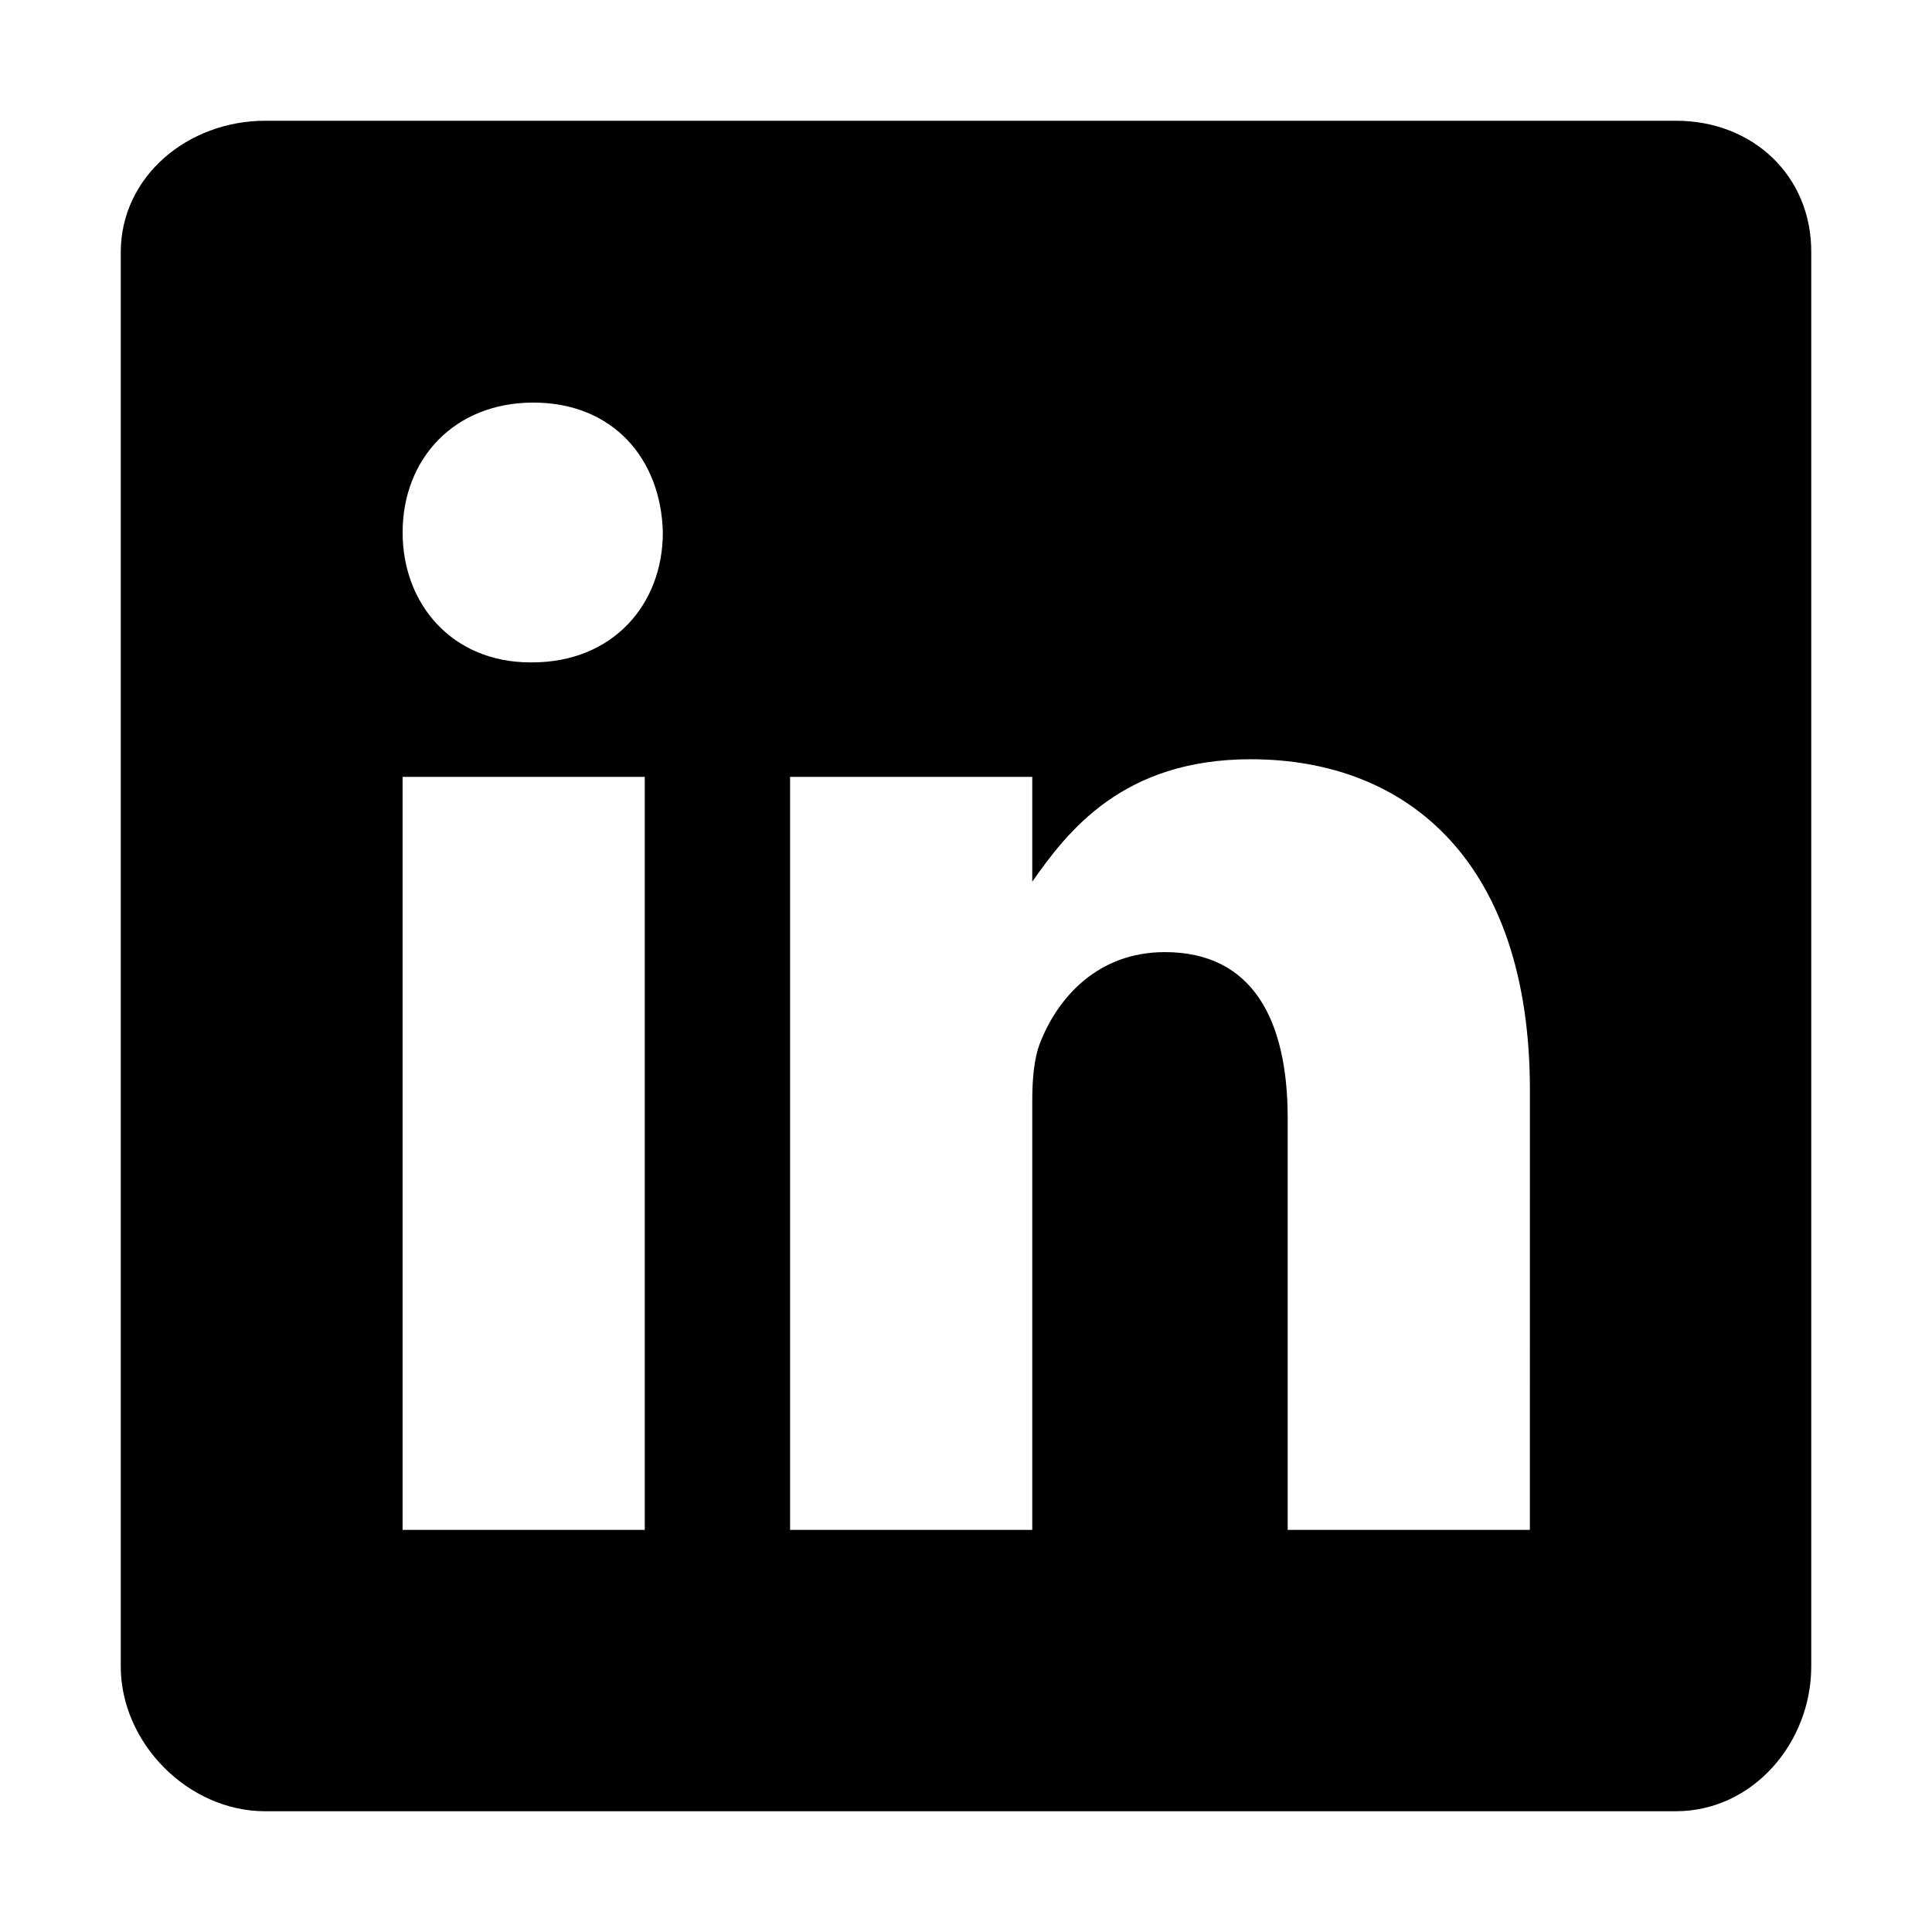
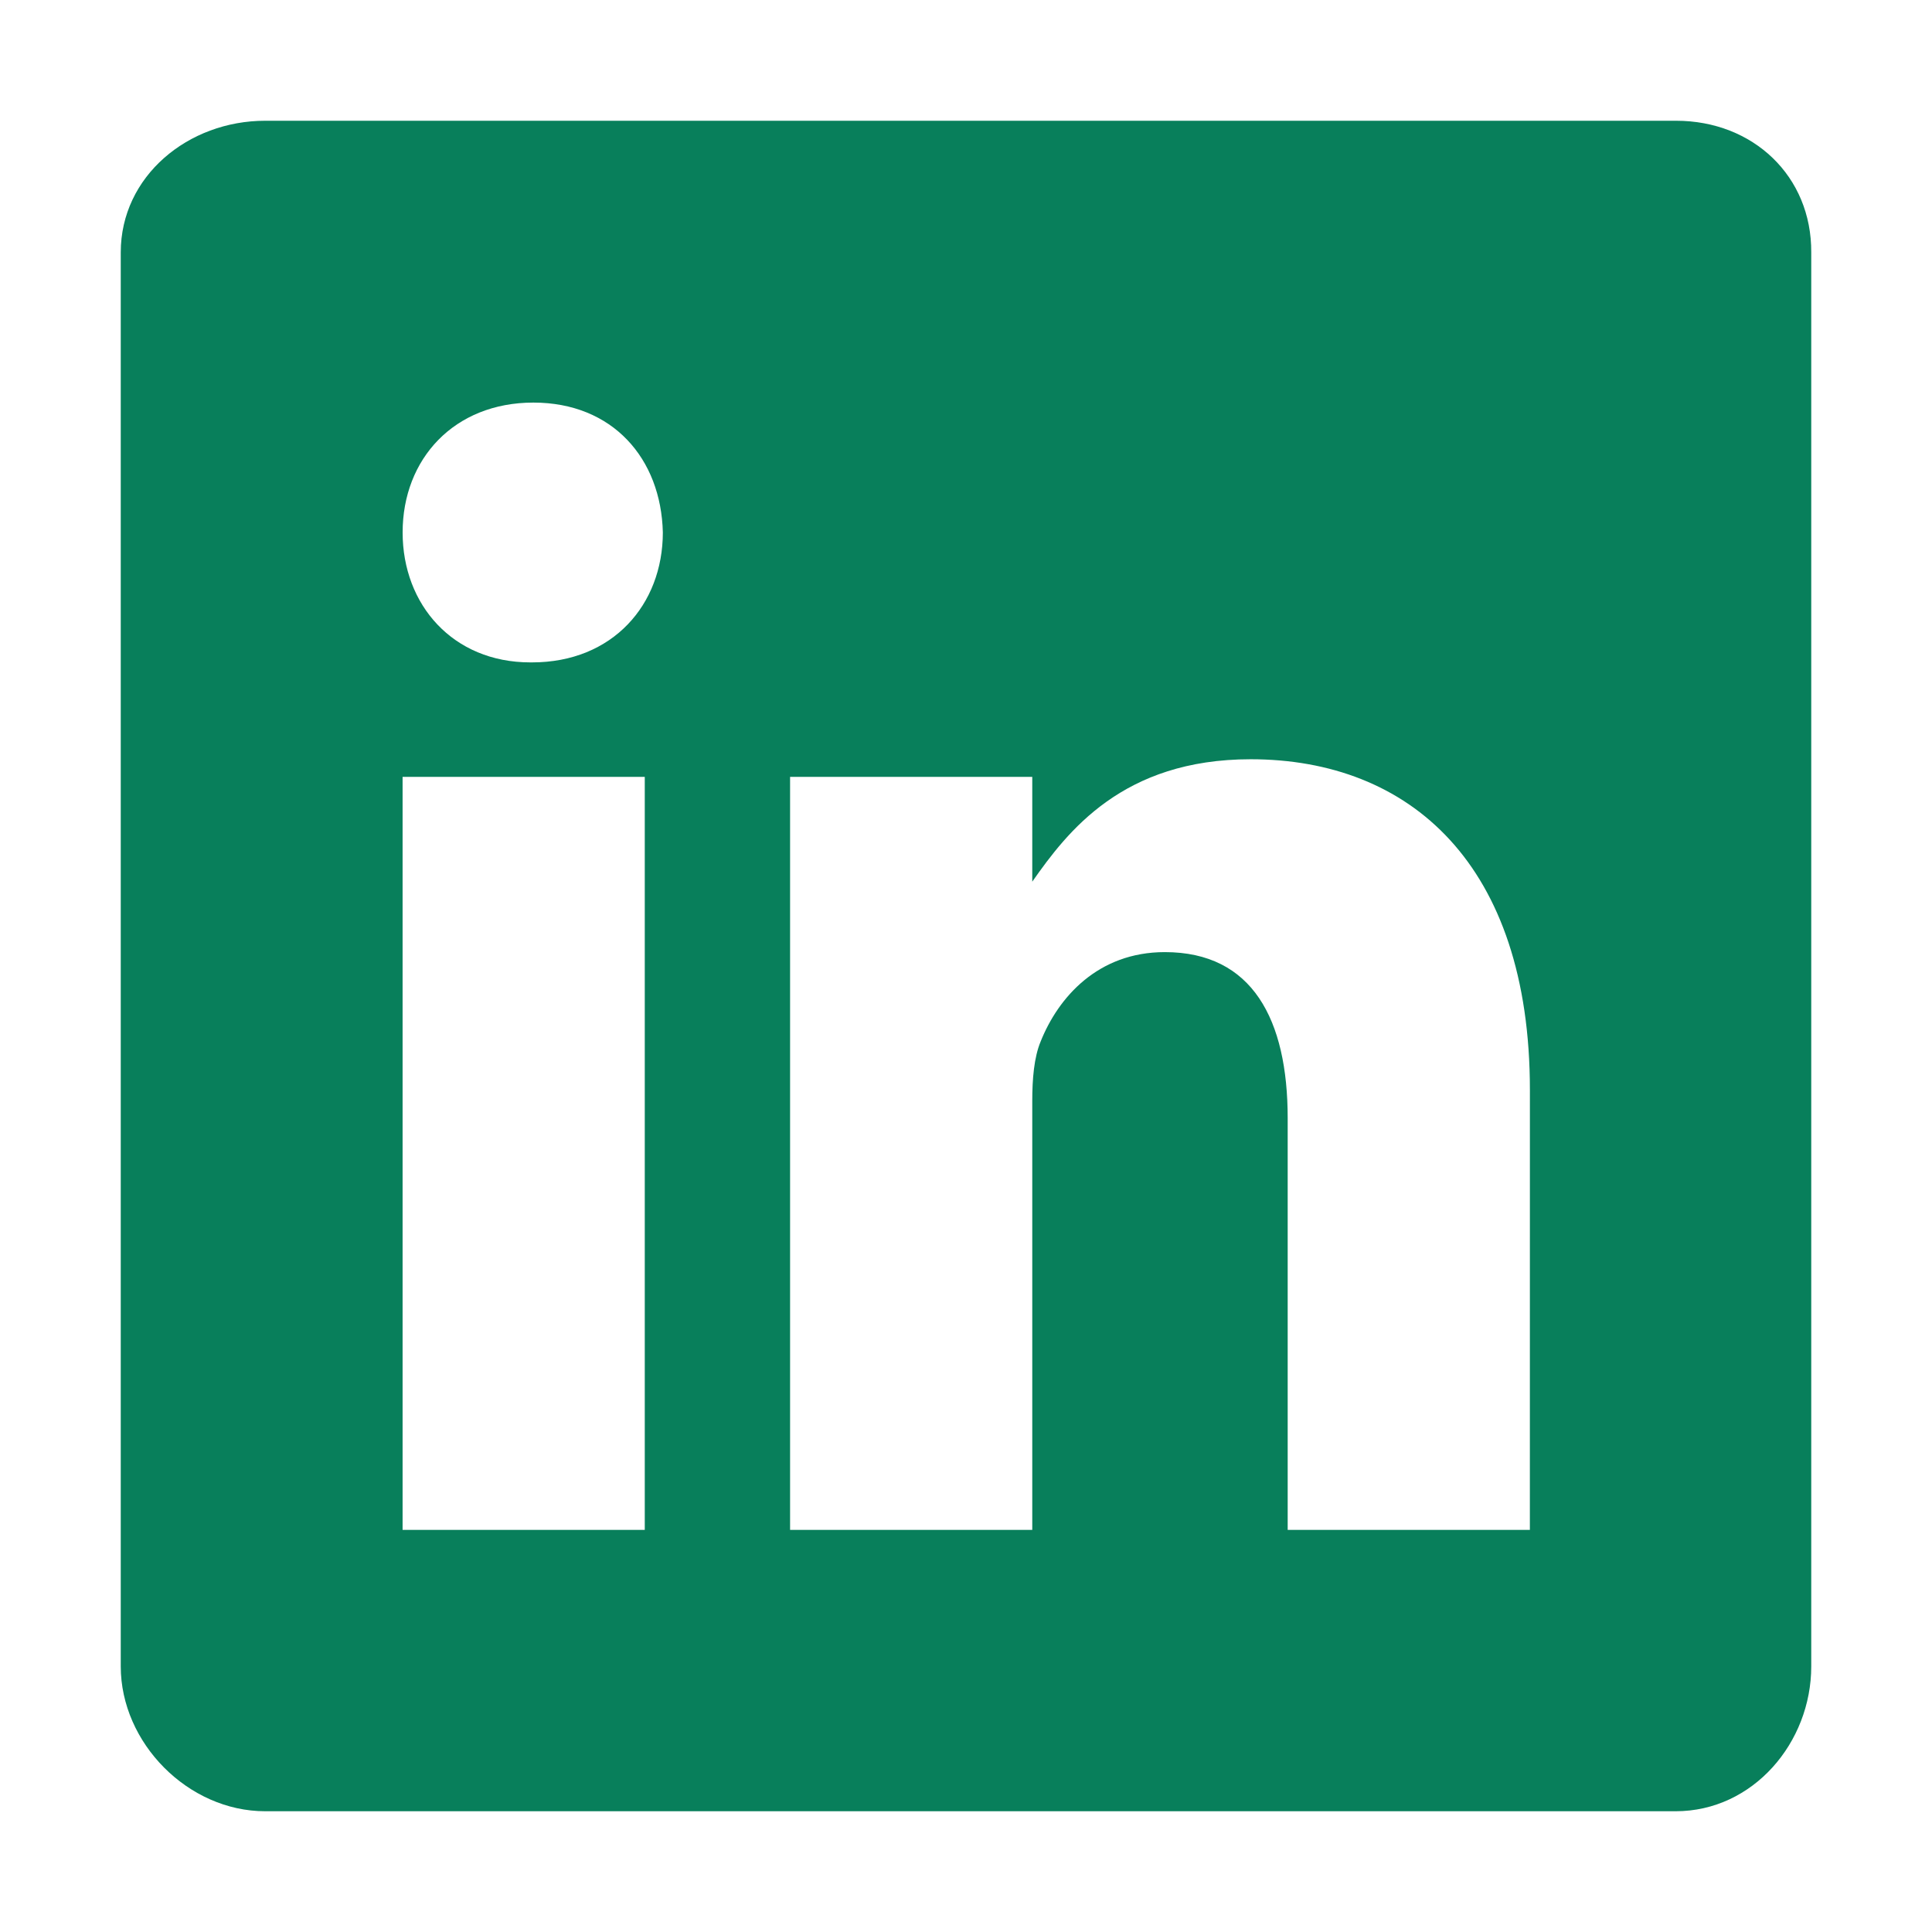
- <svg xmlns="http://www.w3.org/2000/svg" class="ionicon" viewBox="0 0 512 512">
+ <svg xmlns="http://www.w3.org/2000/svg" class="ionicon" fill="#087f5b" viewBox="0 0 512 512">
  <path d="M444.17 32H70.28C49.85 32 32 46.7 32 66.89v374.72C32 461.91 49.85 480 70.28 480h373.78c20.54 0 35.94-18.21 35.94-38.39V66.89C480.12 46.7 464.6 32 444.17 32zm-273.3 373.43h-64.18V205.88h64.18zM141 175.54h-.46c-20.54 0-33.84-15.29-33.84-34.43 0-19.49 13.65-34.42 34.65-34.42s33.85 14.82 34.31 34.42c-.01 19.14-13.31 34.43-34.66 34.43zm264.43 229.89h-64.18V296.32c0-26.14-9.34-44-32.56-44-17.74 0-28.24 12-32.91 23.69-1.75 4.2-2.22 9.92-2.22 15.76v113.66h-64.18V205.88h64.18v27.77c9.34-13.3 23.93-32.44 57.88-32.44 42.13 0 74 27.77 74 87.64z" />
</svg>
